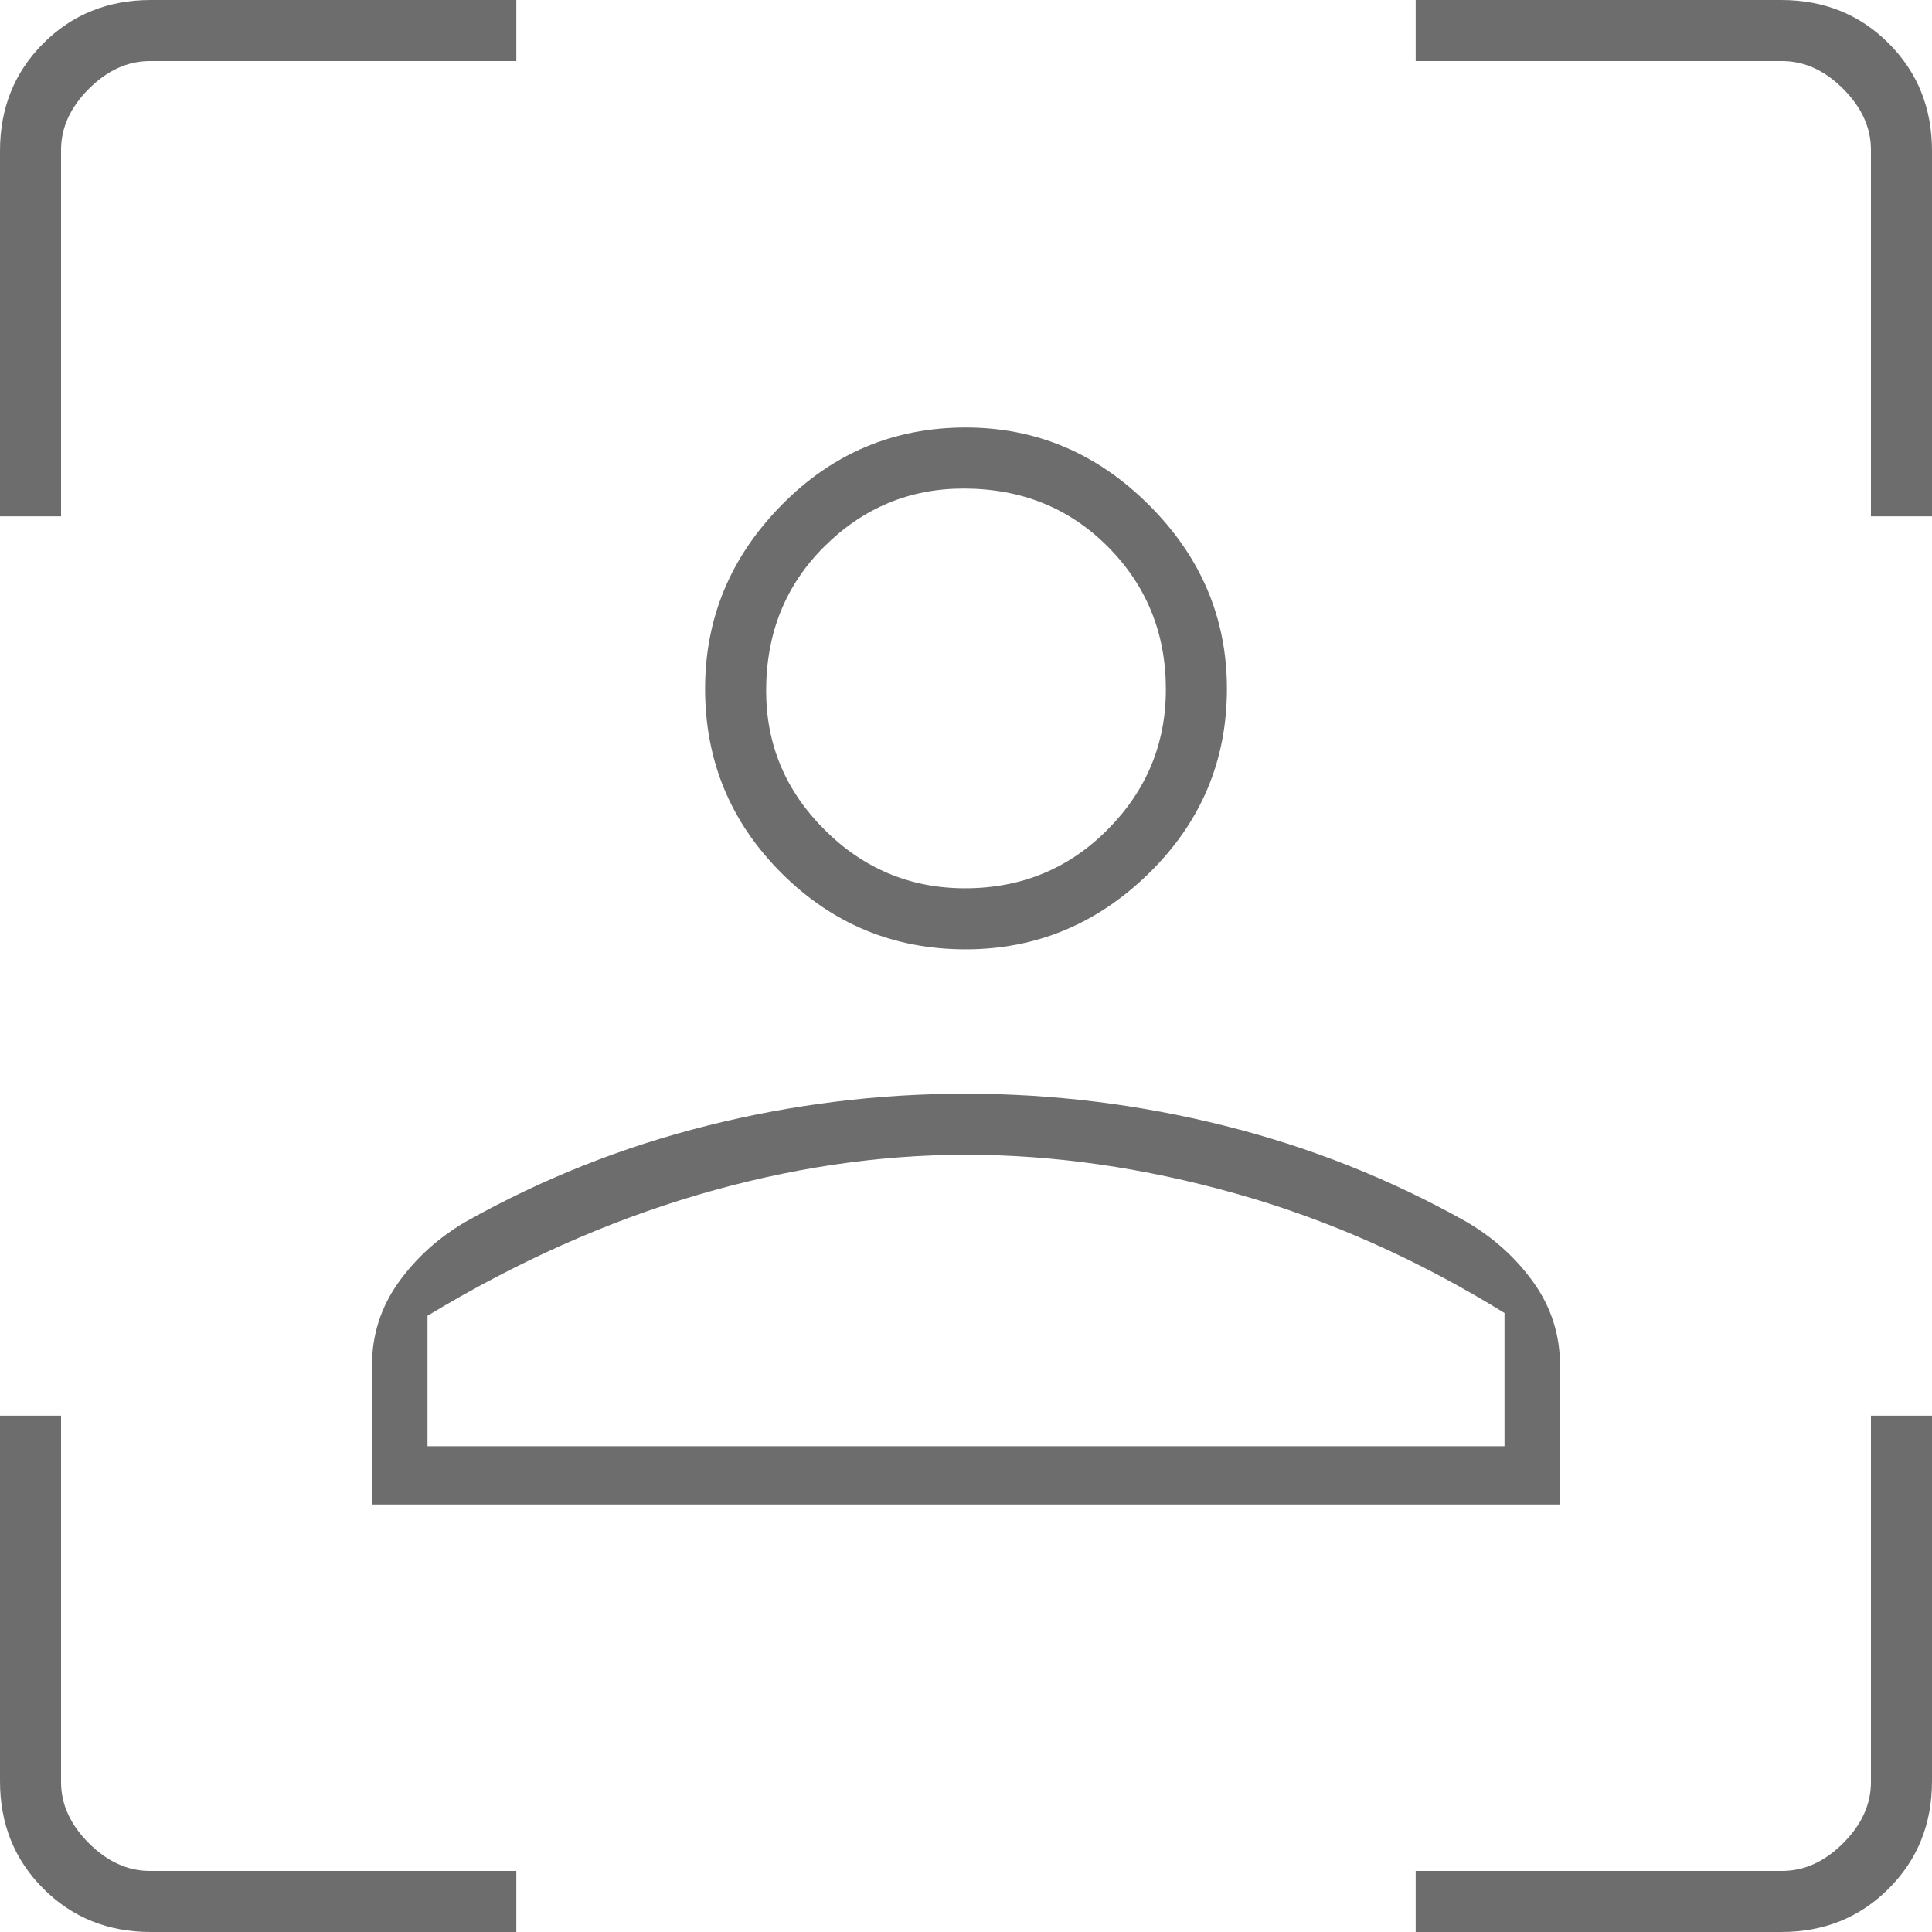
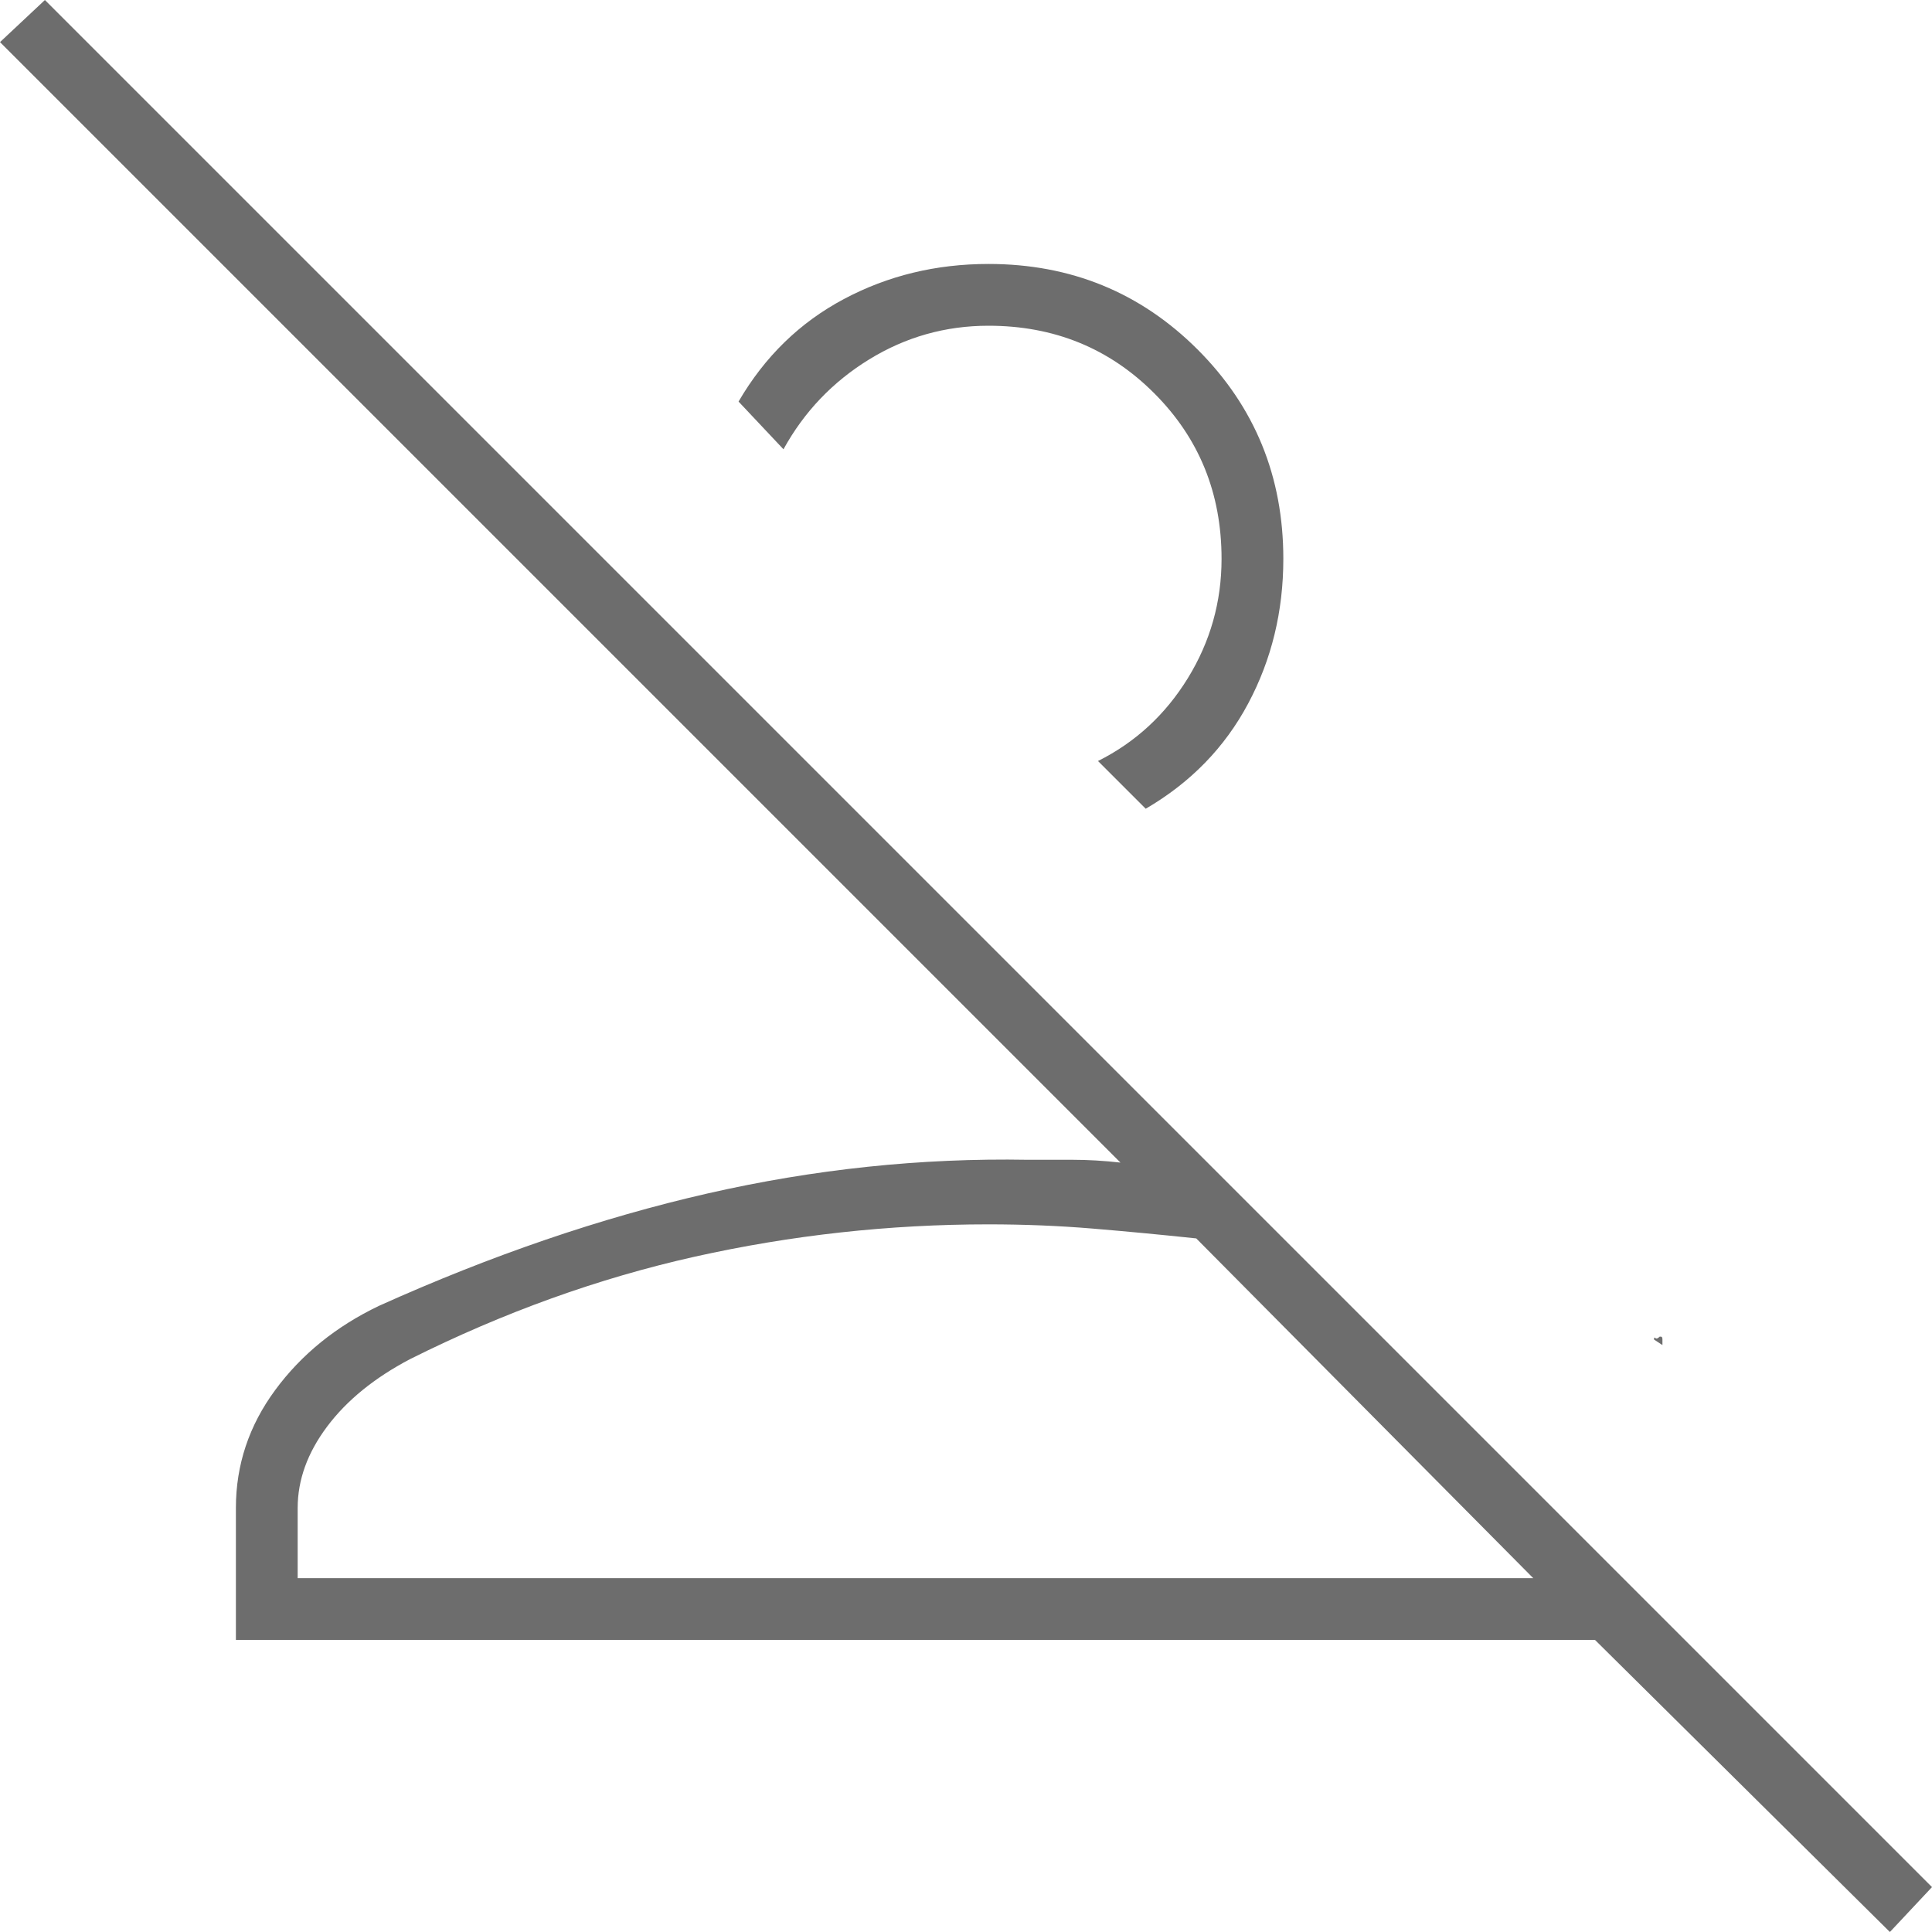
<svg xmlns="http://www.w3.org/2000/svg" width="40" height="40" viewBox="0 0 40 40" fill="none">
-   <path d="M19.993 19.655C18.503 19.655 17.232 19.128 16.178 18.075C15.124 17.021 14.598 15.749 14.598 14.26C14.598 12.799 15.124 11.533 16.178 10.46C17.232 9.387 18.503 8.851 19.993 8.851C21.454 8.851 22.72 9.387 23.793 10.46C24.866 11.533 25.402 12.799 25.402 14.26C25.402 15.749 24.866 17.021 23.793 18.075C22.72 19.128 21.454 19.655 19.993 19.655ZM19.98 18.391C21.143 18.391 22.126 17.986 22.931 17.177C23.736 16.367 24.138 15.399 24.138 14.273C24.138 13.11 23.738 12.126 22.94 11.322C22.141 10.517 21.145 10.115 19.951 10.115C18.834 10.115 17.874 10.514 17.069 11.313C16.264 12.112 15.862 13.108 15.862 14.302C15.862 15.419 16.267 16.379 17.076 17.184C17.885 17.988 18.853 18.391 19.98 18.391ZM7.701 31.149V28.276C7.701 27.64 7.884 27.065 8.249 26.553C8.615 26.041 9.083 25.619 9.655 25.287C11.226 24.406 12.889 23.745 14.644 23.305C16.399 22.864 18.181 22.644 19.989 22.644C21.797 22.644 23.582 22.864 25.345 23.305C27.107 23.745 28.774 24.406 30.345 25.287C30.917 25.619 31.385 26.041 31.751 26.553C32.116 27.065 32.299 27.64 32.299 28.276V31.149H7.701ZM20 23.908C18.178 23.908 16.324 24.186 14.438 24.741C12.552 25.297 10.69 26.13 8.851 27.241V29.942H31.149V27.184C29.349 26.073 27.496 25.249 25.59 24.713C23.685 24.176 21.822 23.908 20 23.908ZM20 29.942H31.149H8.851H20ZM3.123 40C2.237 40 1.495 39.701 0.897 39.103C0.299 38.505 0 37.763 0 36.877V29.31H1.264V36.897C1.264 37.356 1.456 37.778 1.839 38.161C2.222 38.544 2.644 38.736 3.103 38.736H10.69V40H3.123ZM0 10.69V3.123C0 2.237 0.299 1.495 0.897 0.897C1.495 0.299 2.237 0 3.123 0H10.69V1.264H3.103C2.644 1.264 2.222 1.456 1.839 1.839C1.456 2.222 1.264 2.644 1.264 3.103V10.69H0ZM29.31 40V38.736H36.897C37.356 38.736 37.778 38.544 38.161 38.161C38.544 37.778 38.736 37.356 38.736 36.897V29.31H40V36.877C40 37.763 39.701 38.505 39.103 39.103C38.505 39.701 37.763 40 36.877 40H29.31ZM38.736 10.69V3.103C38.736 2.644 38.544 2.222 38.161 1.839C37.778 1.456 37.356 1.264 36.897 1.264H29.31V0H36.877C37.763 0 38.505 0.299 39.103 0.897C39.701 1.495 40 2.237 40 3.123V10.69H38.736Z" fill="#6D6D6D" />
+   <path d="M39.128 40L33.023 33.953H4.884V31.221C4.884 30.329 5.155 29.515 5.698 28.779C6.24 28.043 6.957 27.461 7.849 27.035C10.174 25.988 12.442 25.213 14.651 24.709C16.86 24.205 19.07 23.973 21.279 24.012H22.209C22.519 24.012 22.849 24.031 23.198 24.07L0 0.872L0.93 0L40 39.07L39.128 40ZM6.163 32.674H31.744L24.767 25.64C24.031 25.562 23.314 25.494 22.616 25.436C21.919 25.378 21.202 25.349 20.465 25.349C18.411 25.349 16.386 25.572 14.389 26.017C12.393 26.463 10.426 27.171 8.488 28.14C7.752 28.527 7.18 28.992 6.773 29.535C6.366 30.078 6.163 30.64 6.163 31.221V32.674ZM34.361 27.674H34.389C34.409 27.674 34.419 27.694 34.419 27.733V27.849L34.244 27.733C34.244 27.694 34.254 27.684 34.273 27.703C34.293 27.723 34.322 27.713 34.361 27.674ZM23.721 16.744L22.733 15.756C23.508 15.368 24.128 14.796 24.593 14.041C25.058 13.285 25.291 12.461 25.291 11.57C25.291 10.213 24.826 9.07 23.895 8.14C22.965 7.209 21.822 6.744 20.465 6.744C19.574 6.744 18.75 6.977 17.994 7.442C17.238 7.907 16.647 8.527 16.221 9.302L15.291 8.314C15.833 7.384 16.56 6.676 17.471 6.192C18.382 5.707 19.38 5.465 20.465 5.465C22.171 5.465 23.614 6.056 24.797 7.238C25.979 8.421 26.57 9.864 26.57 11.57C26.57 12.655 26.328 13.653 25.843 14.564C25.358 15.475 24.651 16.202 23.721 16.744Z" fill="#6D6D6D" />
</svg>
